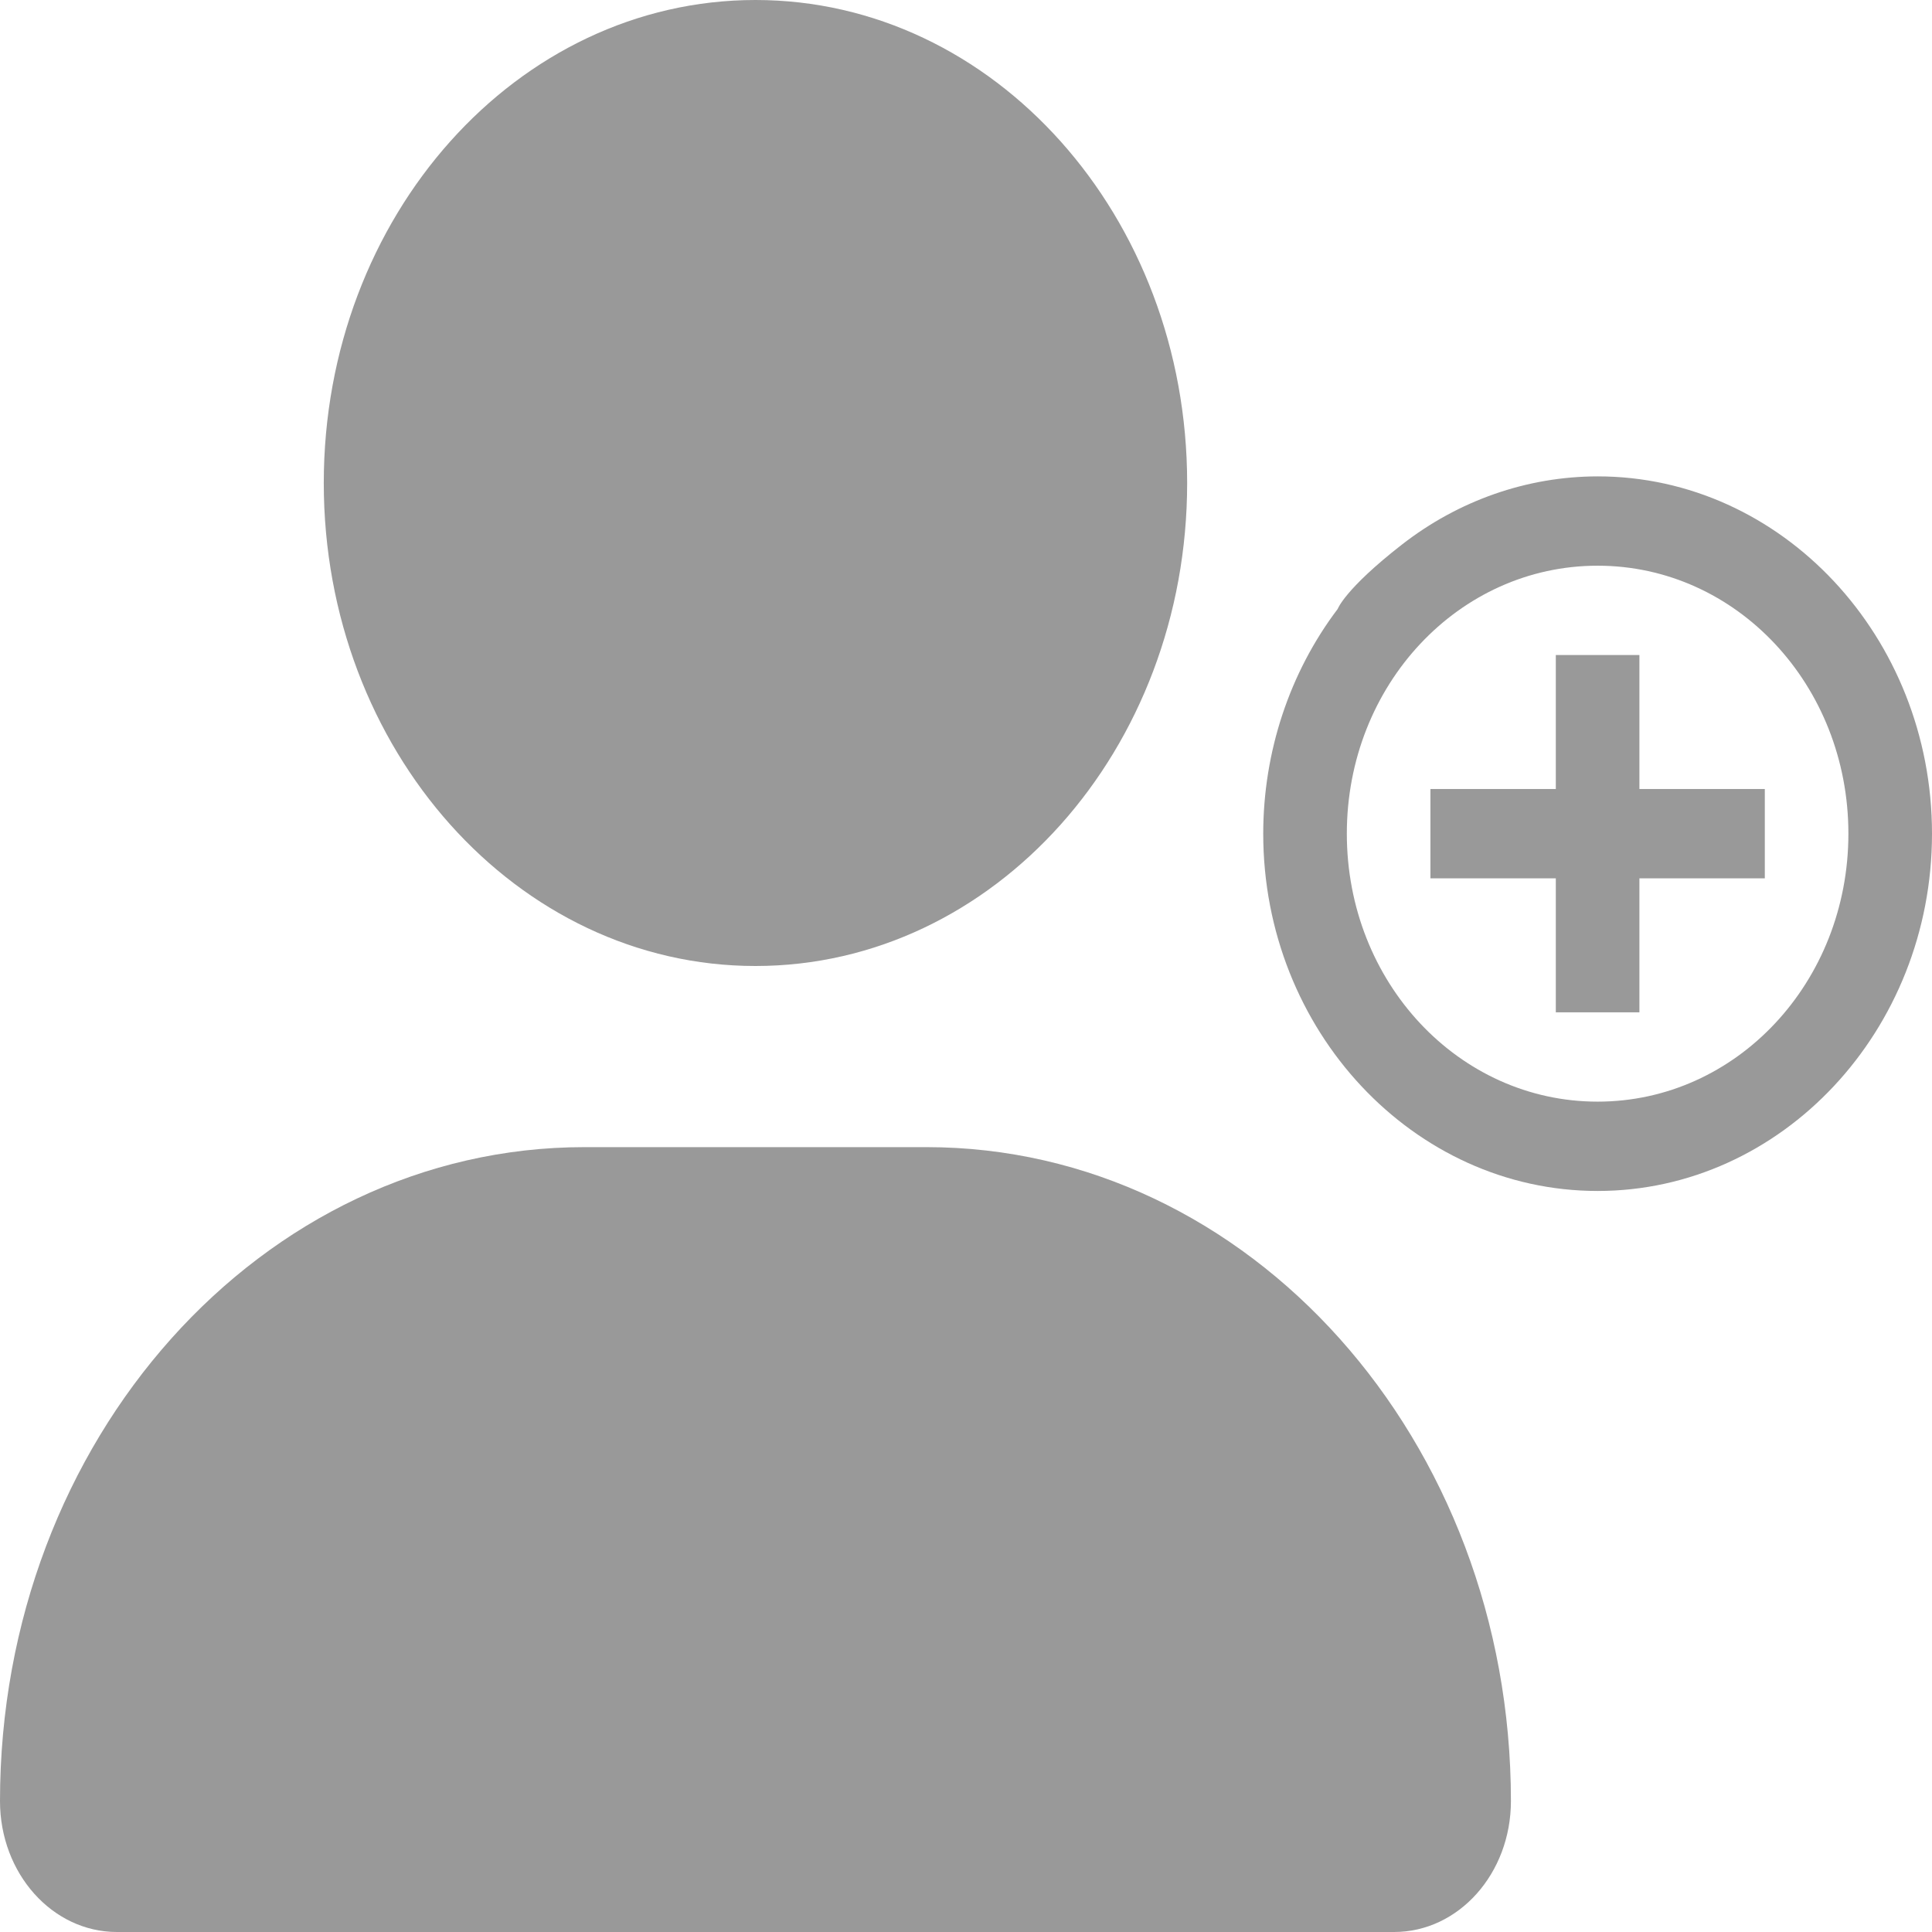
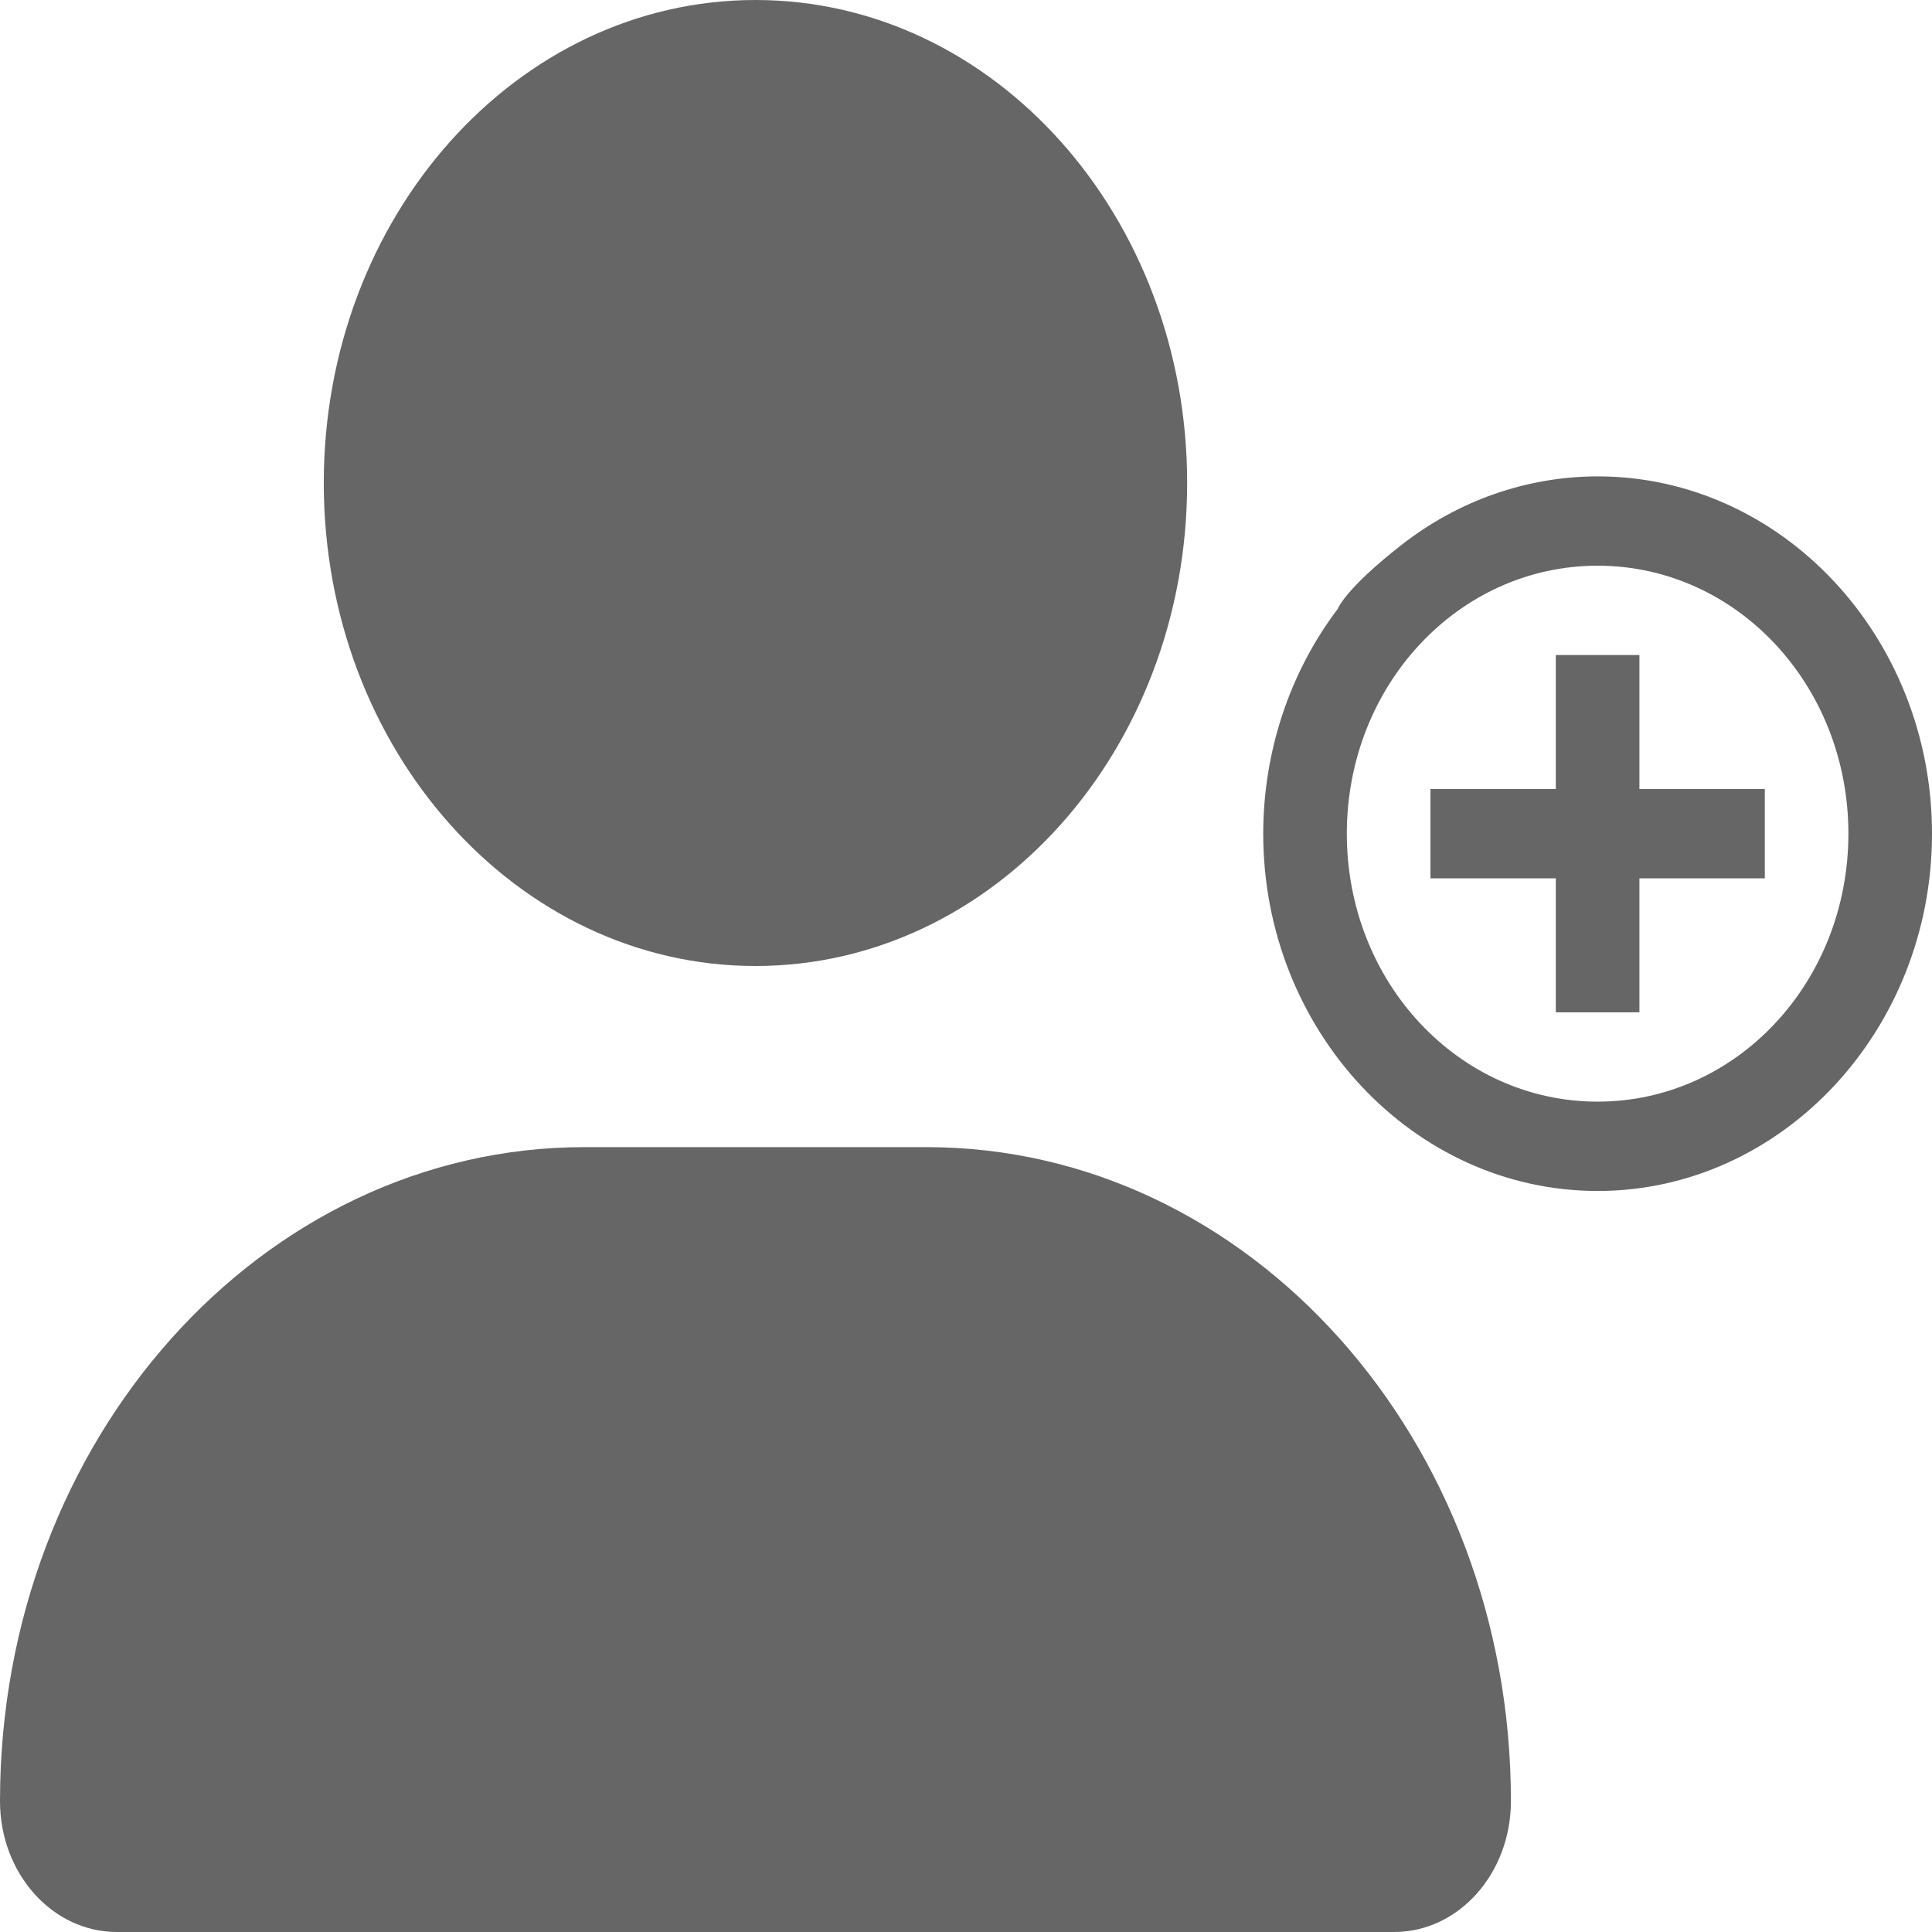
- <svg xmlns="http://www.w3.org/2000/svg" width="77" height="77" viewBox="0 0 77 77" fill="current" fill-opacity="0.4">
+ <svg xmlns="http://www.w3.org/2000/svg" width="77" height="77" viewBox="0 0 77 77" fill="current" fill-opacity="0.6">
  <path d="M36.924 45.719H23.294C10.432 45.719 0 57.389 0 71.781C0 74.669 2.086 77 4.659 77H55.562C58.135 77 60.218 74.669 60.218 71.781C60.218 57.389 49.787 45.719 36.924 45.719ZM30.109 38.5C39.612 38.5 47.314 29.881 47.314 19.25C47.314 8.619 39.612 0 30.109 0C20.606 0 12.904 8.619 12.904 19.25C12.904 29.881 20.606 38.5 30.109 38.5Z" fill="current" />
  <path fill-rule="evenodd" clip-rule="evenodd" d="M53.313 24.271C51.395 26.806 50.348 29.966 50.346 33.226C50.346 41.069 56.333 47.466 63.673 47.466C71.013 47.466 77 41.069 77 33.226C77 25.384 71.013 18.986 63.673 18.986C60.866 18.989 58.131 19.943 55.864 21.712C53.596 23.48 53.313 24.271 53.313 24.271ZM73.668 33.226C73.668 27.309 69.21 22.546 63.673 22.546C58.136 22.546 53.678 27.309 53.678 33.226C53.678 39.143 58.136 43.906 63.673 43.906C69.21 43.906 73.668 39.143 73.668 33.226Z" fill="current" />
-   <path d="M62.007 26.106V31.446H57.01V35.006H62.007V40.346H65.339V35.006H70.337V31.446H65.339V26.106H62.007Z" fill="current" fill-opacity="0.4" />
+   <path d="M62.007 26.106V31.446H57.01V35.006H62.007V40.346H65.339V35.006H70.337V31.446H65.339V26.106H62.007Z" fill="current" fill-opacity="0.6" />
</svg>
